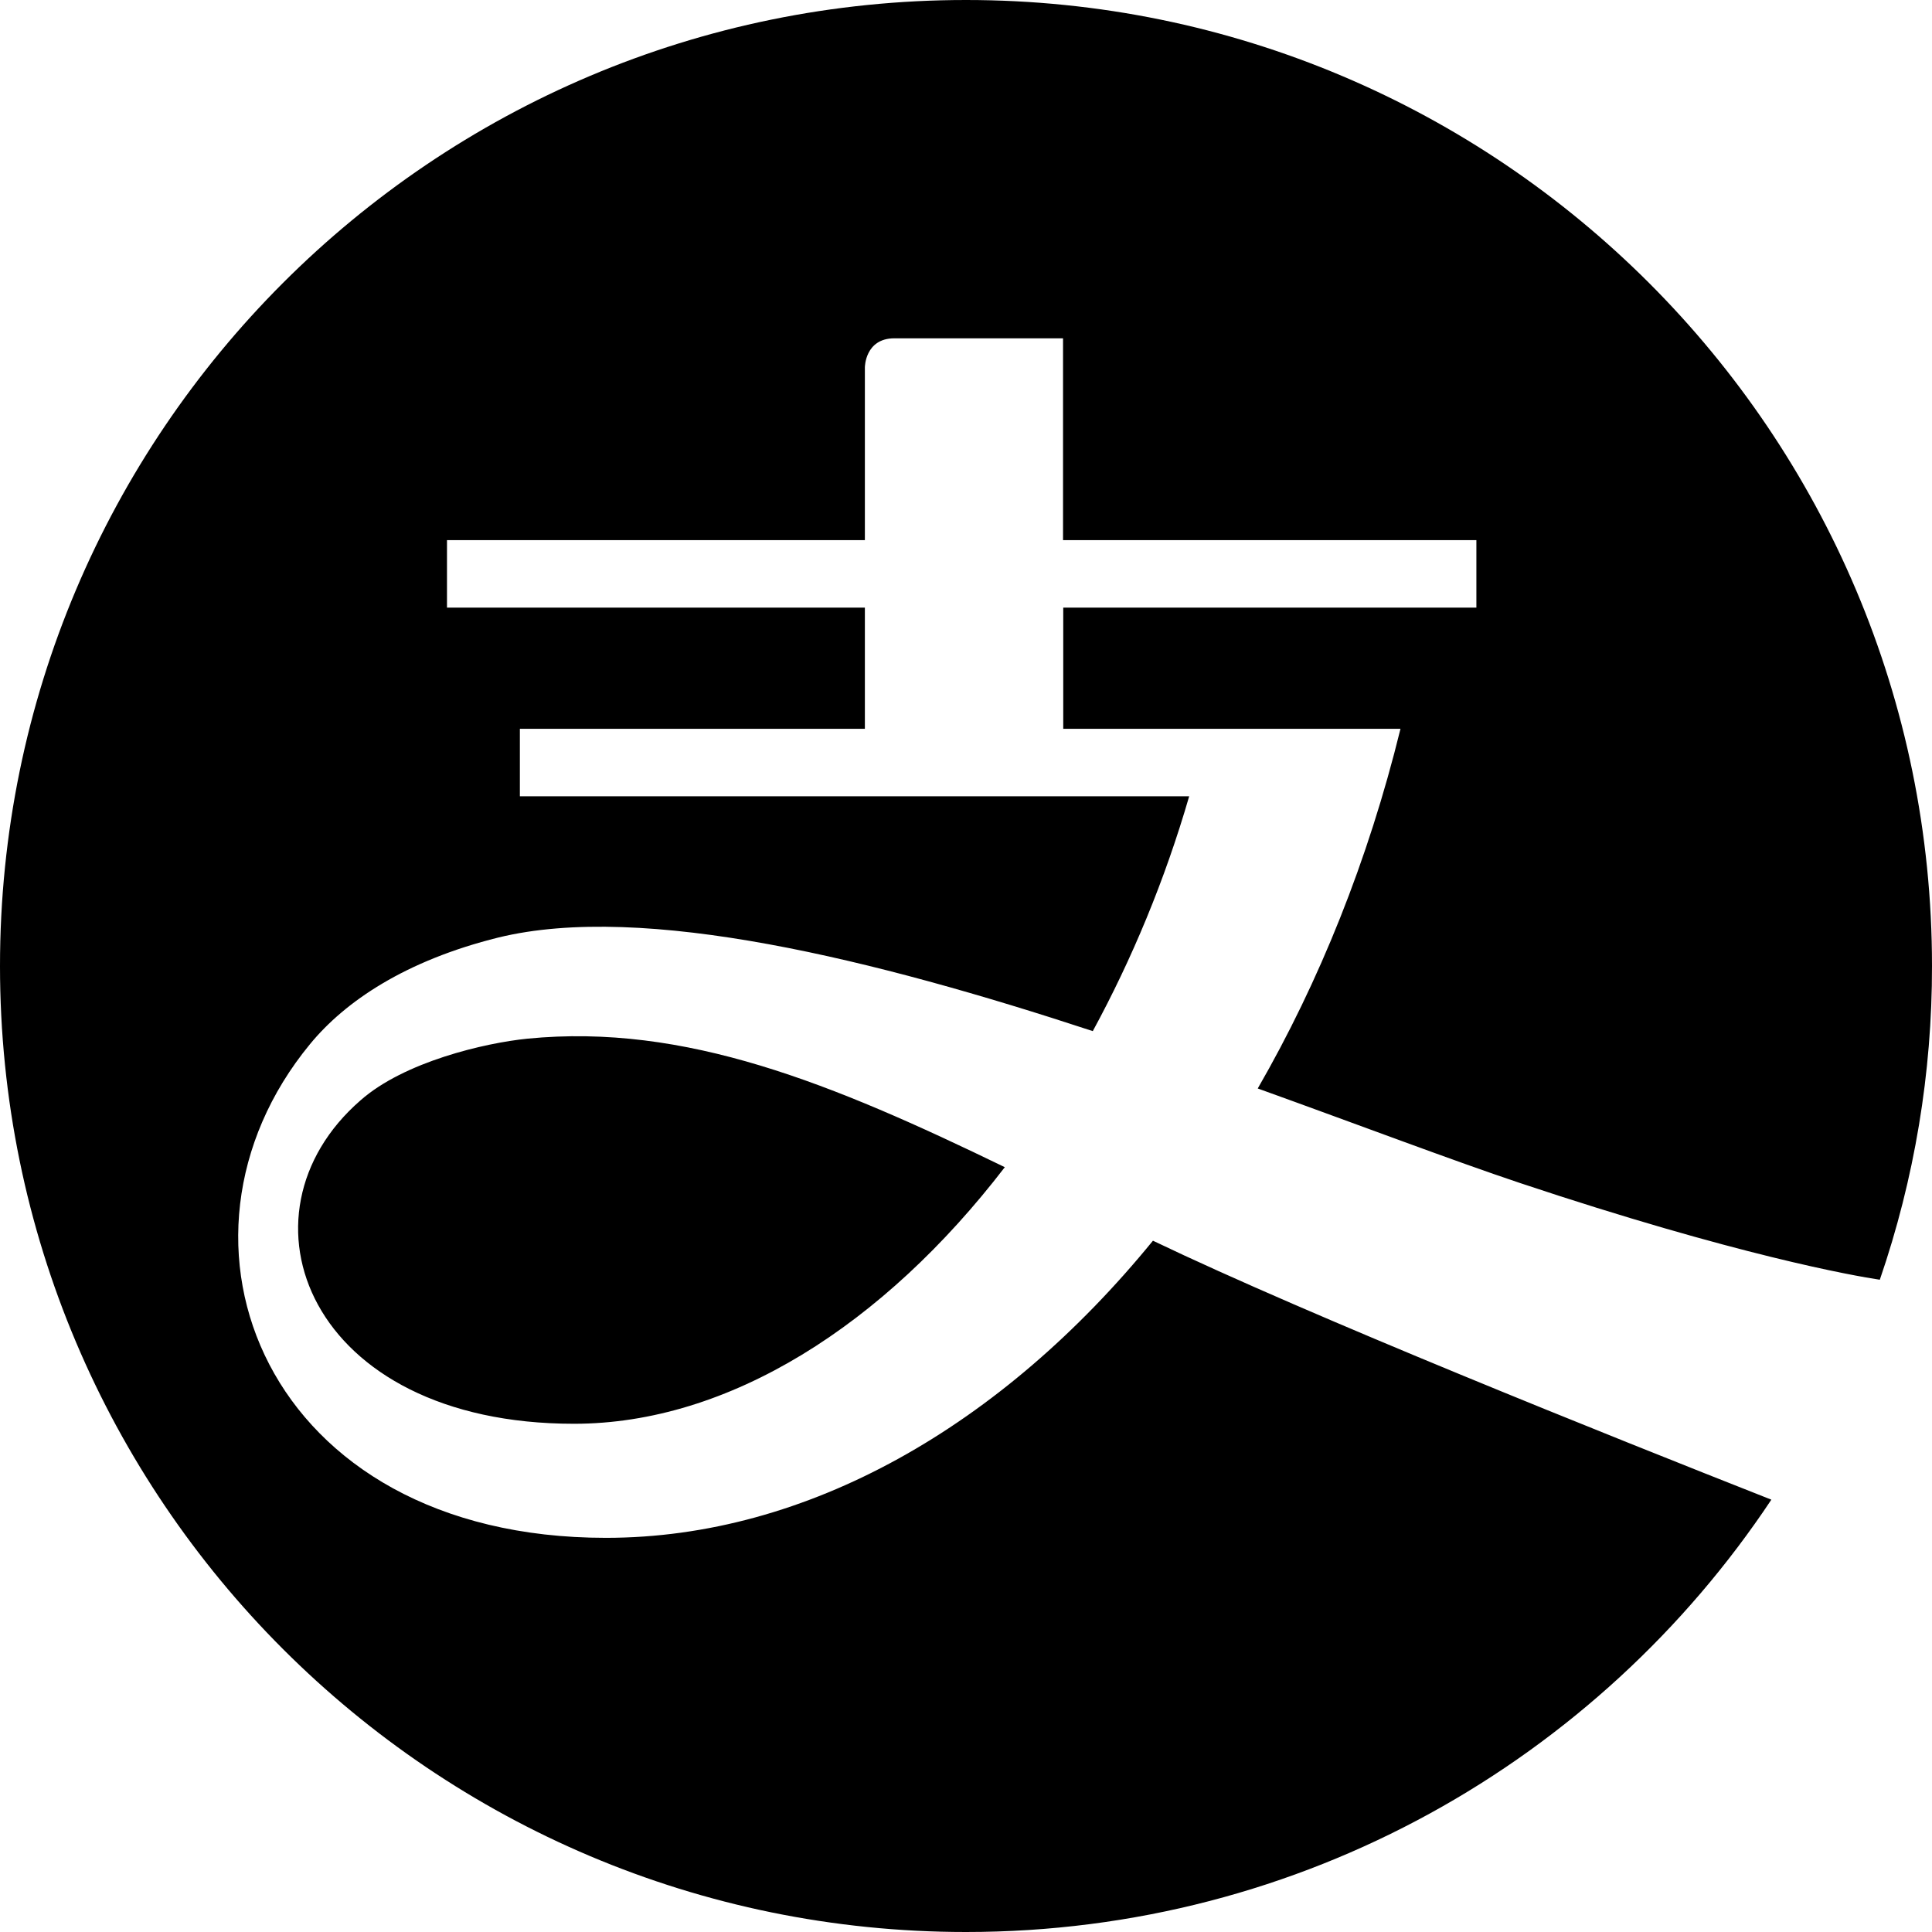
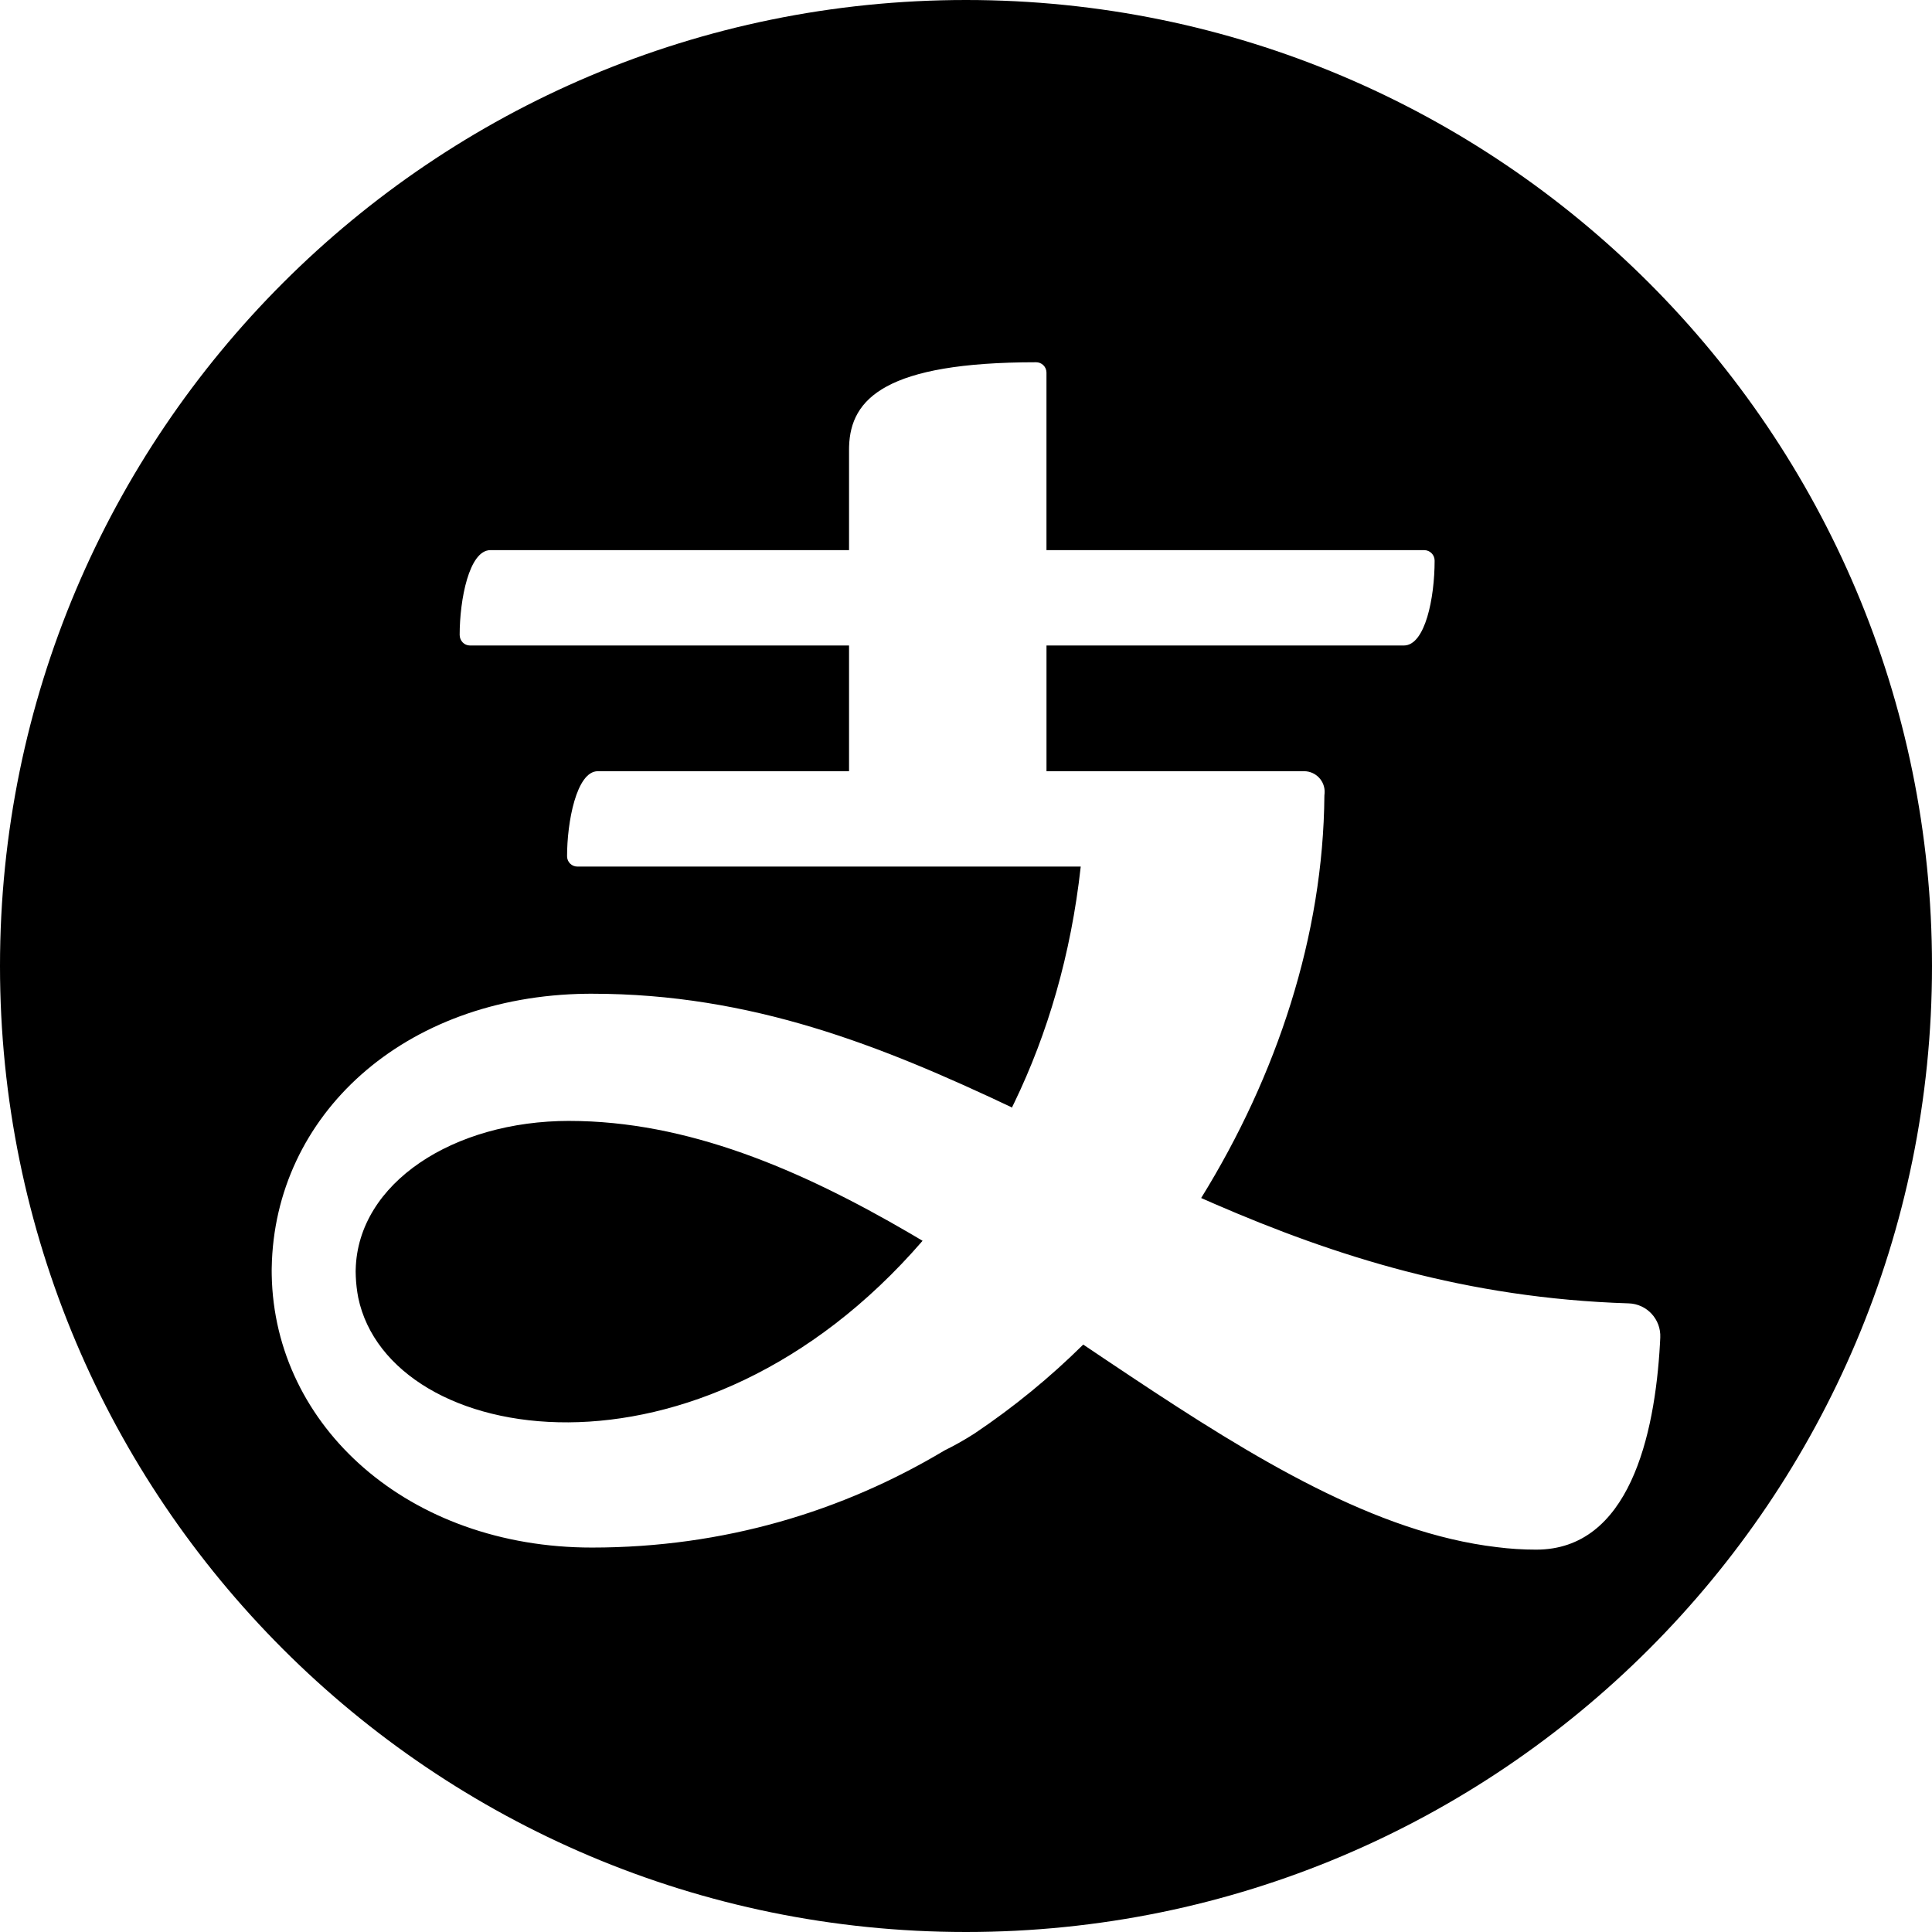
- <svg viewBox="64 64 896 896" focusable="false">
-   <path d="M308.6 545.7c-19.8 2-57.1 10.7-77.4 28.6-61 53-24.5 150 99 150 71.8 0 143.5-45.7 199.8-119-80.2-38.9-148.1-66.8-221.4-59.6zm460.5 67c100.1 33.4 154.7 43 166.7 44.8A445.9 445.9 0 00960 512c0-247.4-200.6-448-448-448S64 264.6 64 512s200.6 448 448 448c155.9 0 293.2-79.7 373.5-200.5-75.6-29.8-213.6-85-286.8-120.1-69.9 85.7-160.1 137.8-253.7 137.8-158.4 0-212.1-138.1-137.2-229 16.3-19.8 44.2-38.7 87.3-49.4 67.5-16.5 175 10.3 275.7 43.4 18.1-33.3 33.4-69.9 44.7-108.9H305.1V402h160v-56.2H271.3v-31.3h193.8v-80.1s0-13.5 13.7-13.5H557v93.6h191.7v31.3H557.1V402h156.4c-15 61.1-37.7 117.4-66.2 166.8 47.5 17.1 90.1 33.3 121.8 43.9z" />
+ <svg fill-rule="evenodd" viewBox="64 64 896 896" focusable="false">
+   <path d="M512 64c247.42 0 448 200.58 448 448S759.42 960 512 960 64 759.42 64 512 264.58 64 512 64m32.5 168c-69.67 0-86.06 16.84-86.72 39.08l-.02 1.43v46.62H291.45c-9.92 0-14.28 23.05-14.27 39.3 0 2.7 2.08 4.93 4.77 4.93h175.81v58.3h-116.5c-9.96 0-14.3 23.76-14.27 39.47a4.77 4.77 0 004.77 4.76h233.45c-4.53 41.06-15.43 77.59-30.72 109.32l-1.22 2.5-.32-.28c-60.24-28.47-120.43-52.57-194.4-52.57l-2.62.01c-84.98 1.11-144.71 56.5-145.91 127.04l-.02 1.22.02 2.13c1.24 70.4 63.56 126.45 148.52 126.45 61.25 0 116.38-16.85 163.46-45.02a138.58 138.58 0 0014.07-7.96 345.6 345.6 0 0050.3-41.16l9.45 6.35 12.46 8.32c57.53 38.26 113.76 72.62 169.86 79.27a142.62 142.62 0 0018.31 1.16c43.02 0 55-52.68 57.39-95.51l.14-2.84c.4-8.46-6.2-15.6-14.65-15.86-75.46-2.37-136.45-22.05-192-46.11l-6.27-2.75c35.15-56.8 56.66-121.81 57.15-186.66l.09-1.08c.4-5.51-4-10.2-9.52-10.2H549.33v-58.3h165.73c9.92 0 14.28-22.12 14.27-39.31a4.85 4.85 0 00-4.78-4.92H549.32v-82.35a4.8 4.8 0 00-4.83-4.78M328 583.85c54.63 0 107.08 22.41 158.1 52.19l5.76 3.4c-103.57 119.84-247.17 95.9-261.72 26.37a66.89 66.89 0 01-1.14-9.83l-.06-2.34.02-.9c.97-40.12 45.33-68.9 99.04-68.9" />
</svg>
